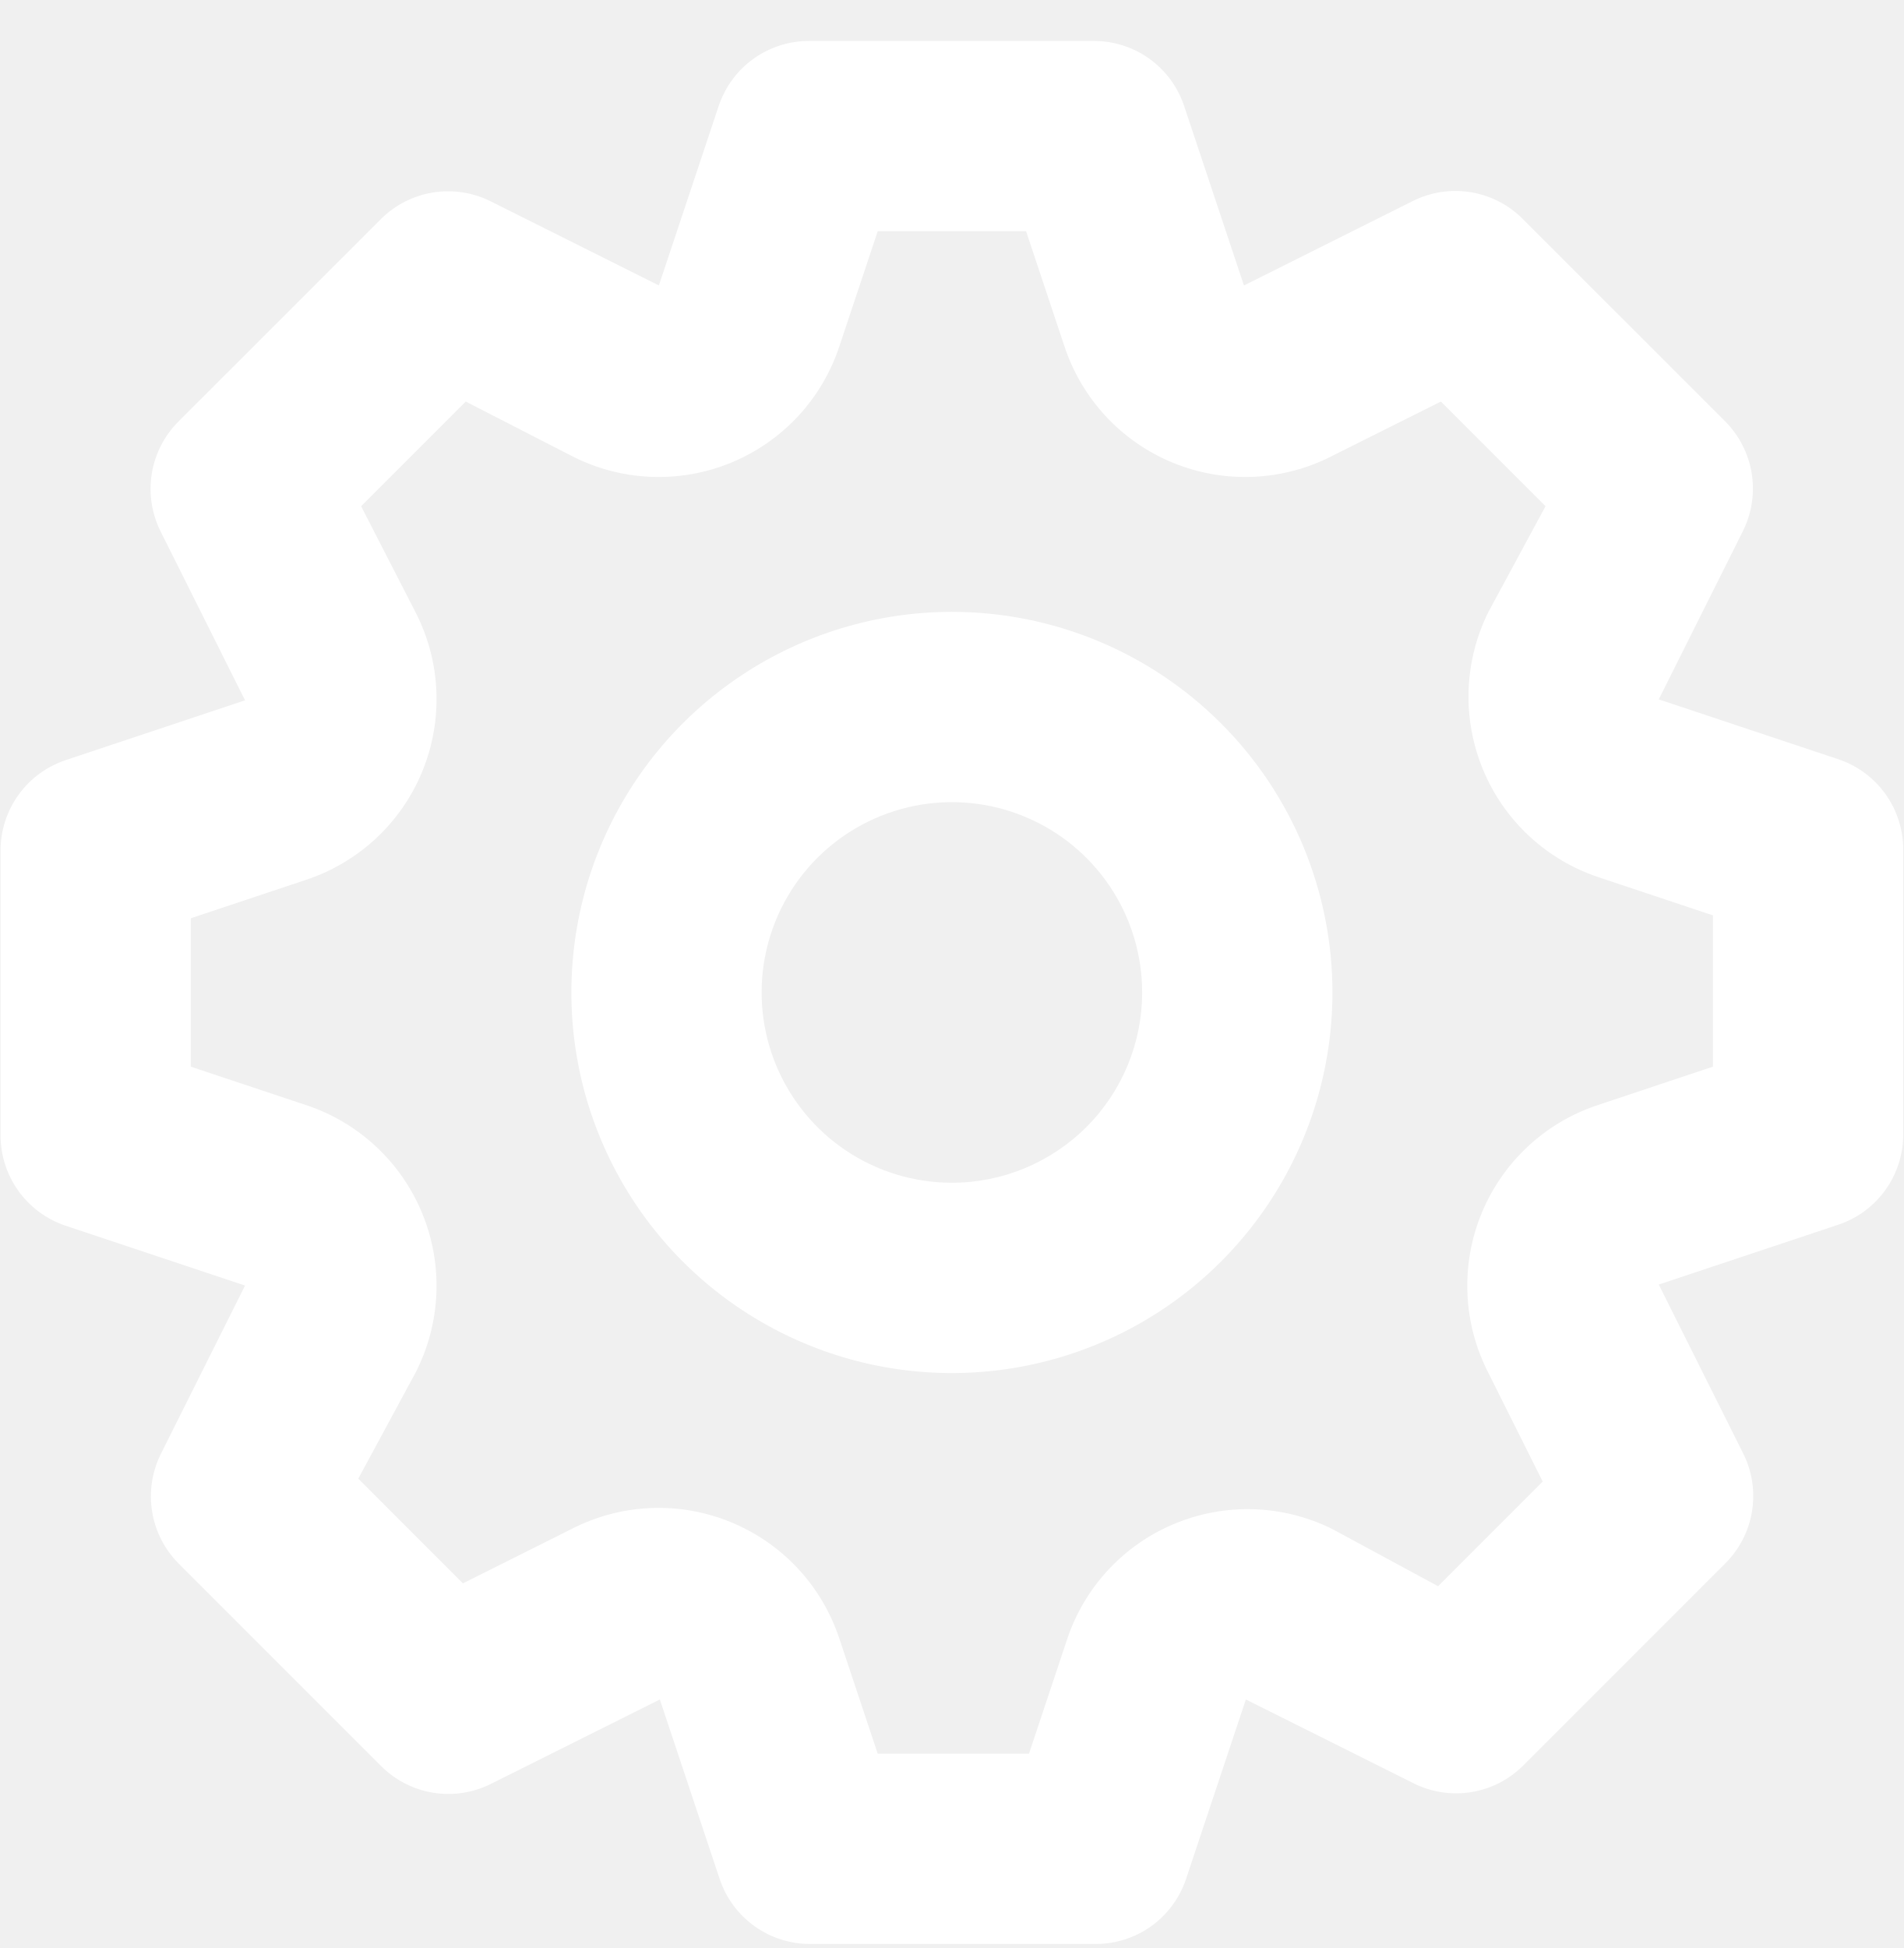
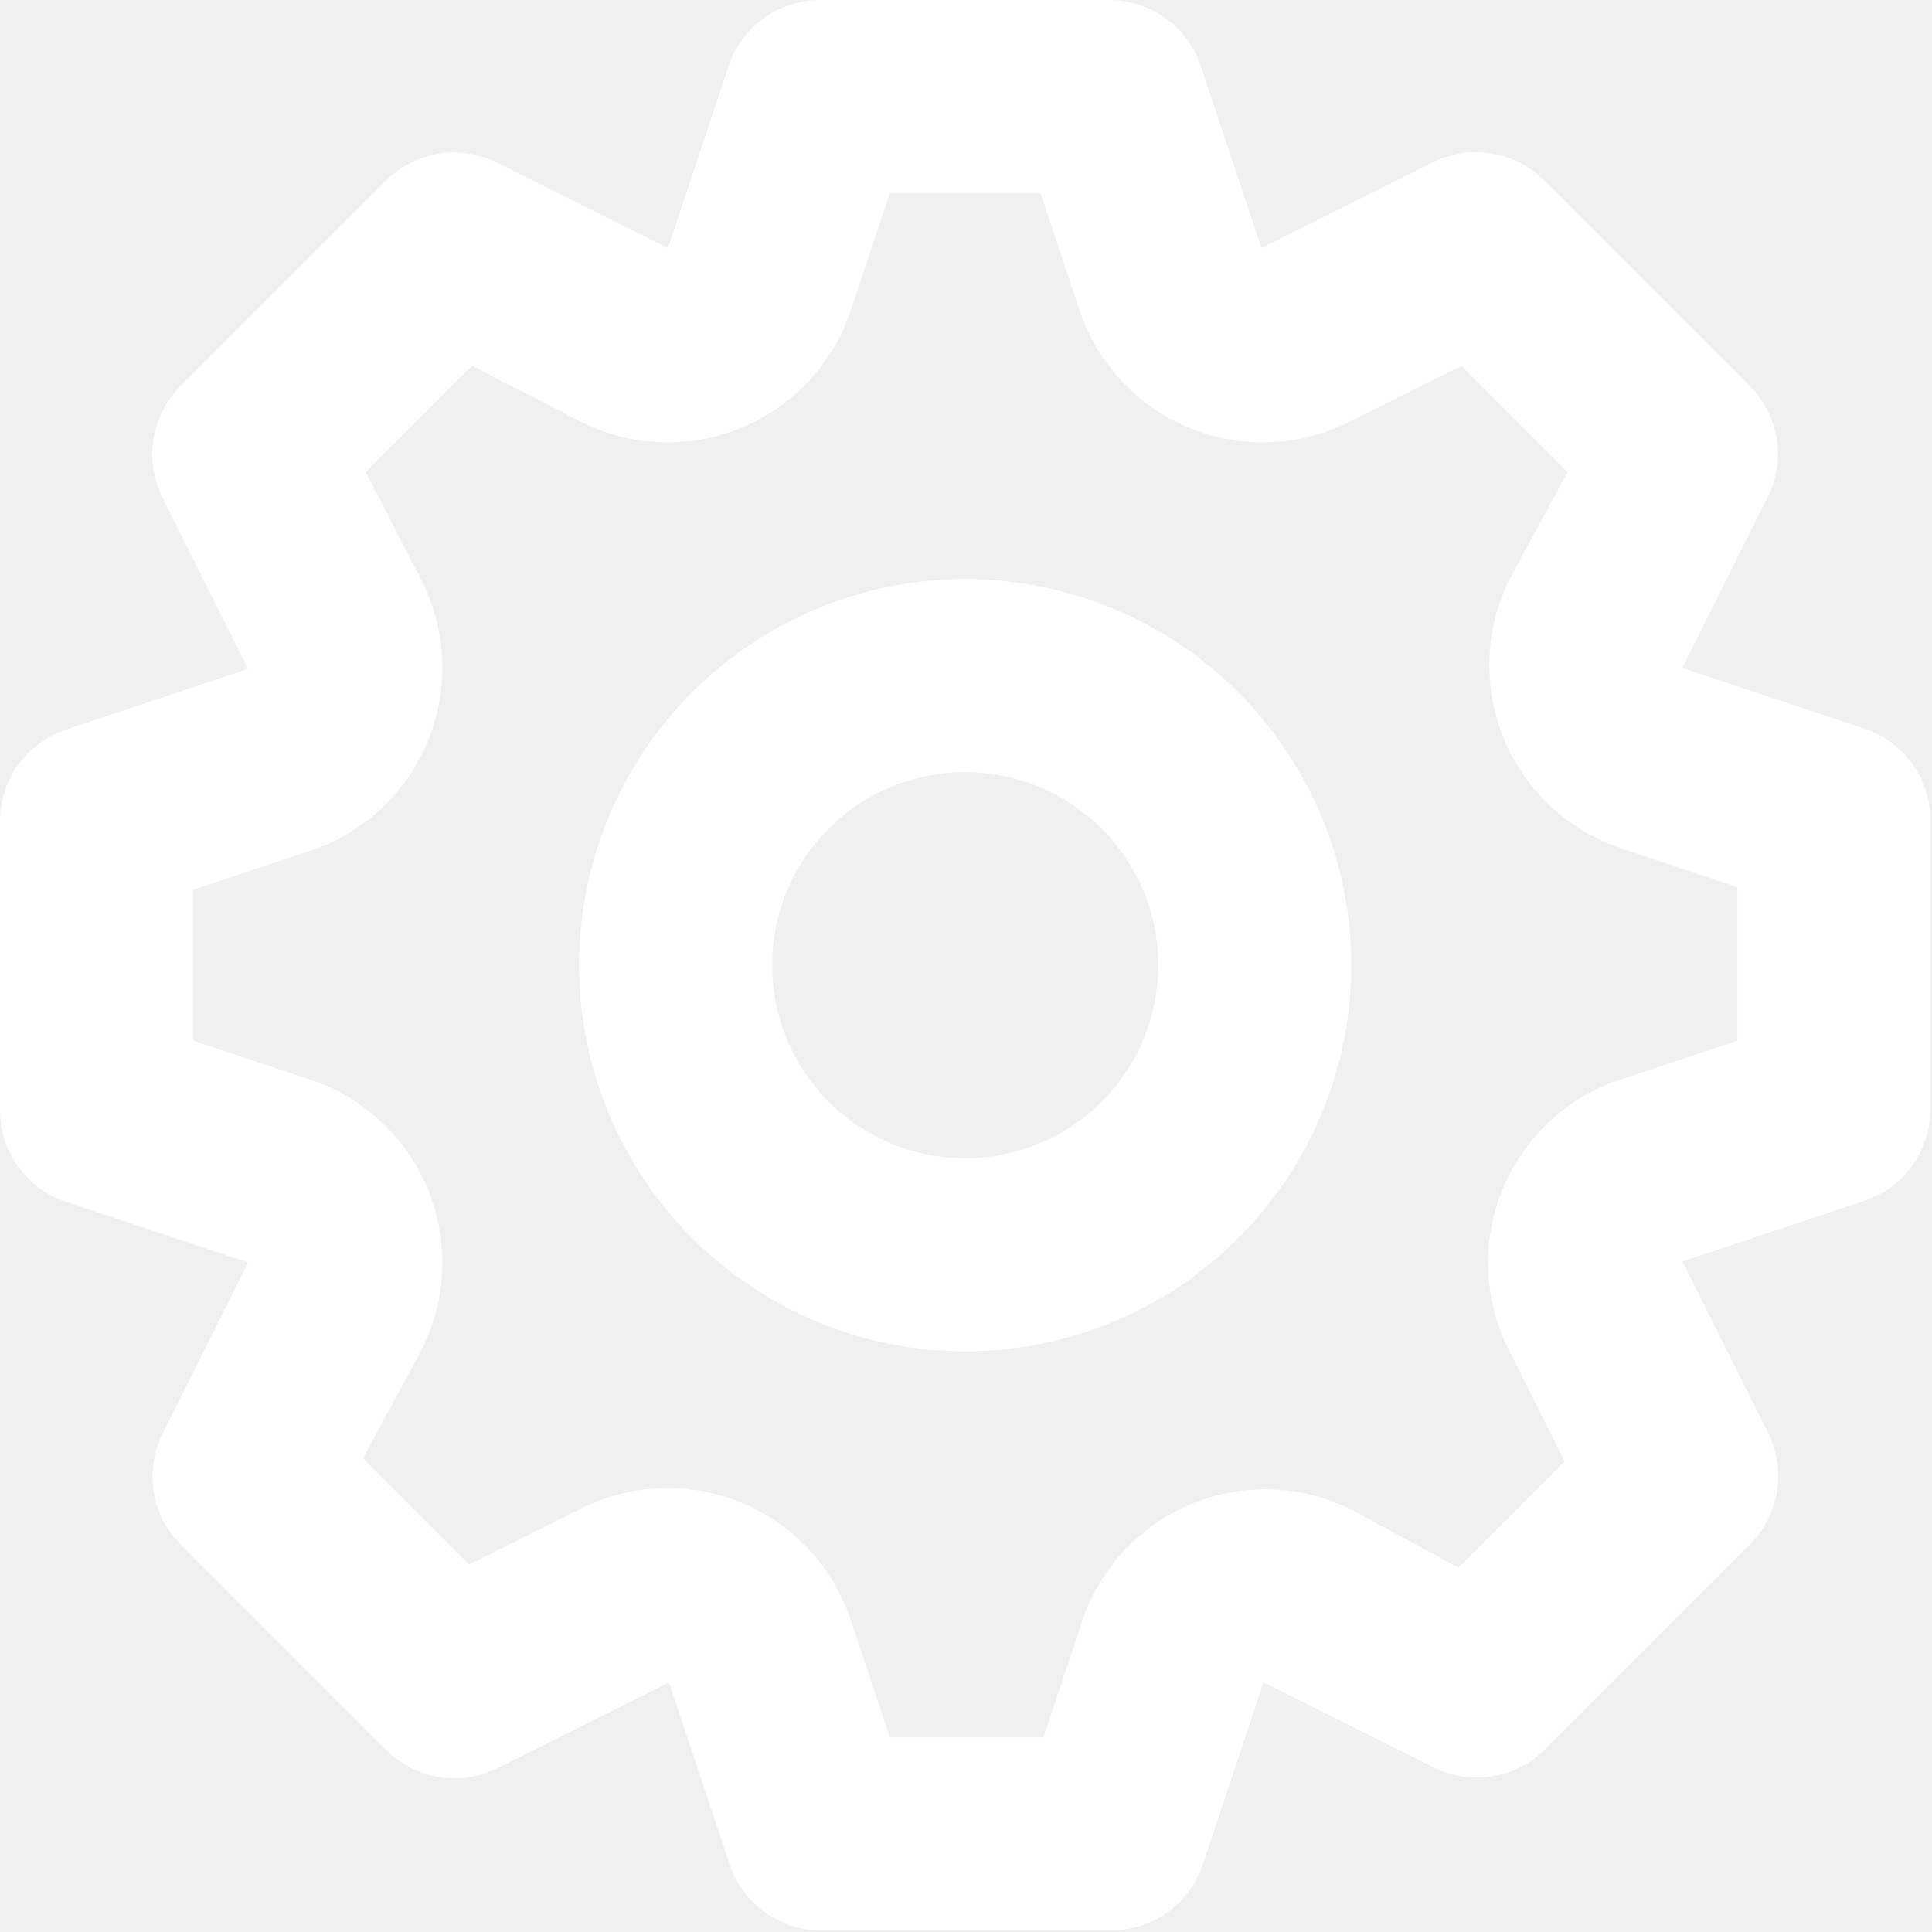
- <svg xmlns="http://www.w3.org/2000/svg" width="43" height="44" viewBox="0 0 43 44" fill="none">
-   <path d="M41.536 17.151L37.474 15.797L39.387 11.972C39.581 11.571 39.645 11.12 39.572 10.682C39.499 10.243 39.291 9.837 38.978 9.521L34.4 4.944C34.083 4.626 33.674 4.415 33.23 4.342C32.787 4.269 32.332 4.336 31.929 4.535L28.103 6.448L26.749 2.386C26.606 1.963 26.335 1.594 25.973 1.332C25.61 1.07 25.176 0.928 24.729 0.925H18.281C17.831 0.923 17.391 1.064 17.025 1.326C16.658 1.588 16.384 1.959 16.239 2.386L14.885 6.448L11.06 4.535C10.659 4.341 10.209 4.277 9.77 4.35C9.331 4.423 8.926 4.63 8.61 4.944L4.032 9.521C3.714 9.839 3.503 10.248 3.43 10.692C3.357 11.135 3.425 11.59 3.623 11.993L5.536 15.819L1.474 17.173C1.051 17.316 0.682 17.587 0.421 17.949C0.159 18.311 0.016 18.746 0.013 19.193V25.641C0.012 26.091 0.152 26.531 0.414 26.897C0.677 27.264 1.047 27.538 1.474 27.683L5.536 29.037L3.623 32.862C3.43 33.263 3.365 33.713 3.438 34.152C3.511 34.591 3.718 34.996 4.032 35.312L8.61 39.89C8.927 40.208 9.336 40.418 9.78 40.492C10.223 40.565 10.678 40.497 11.081 40.298L14.907 38.386L16.261 42.448C16.405 42.875 16.68 43.245 17.046 43.508C17.413 43.77 17.852 43.91 18.303 43.909H24.75C25.201 43.91 25.64 43.77 26.007 43.508C26.373 43.245 26.648 42.875 26.792 42.448L28.146 38.386L31.972 40.298C32.37 40.487 32.816 40.55 33.25 40.477C33.685 40.404 34.086 40.199 34.4 39.89L38.978 35.312C39.296 34.995 39.507 34.585 39.58 34.142C39.653 33.699 39.586 33.244 39.387 32.841L37.474 29.015L41.536 27.661C41.959 27.518 42.328 27.247 42.59 26.884C42.851 26.522 42.994 26.088 42.997 25.641V19.193C42.998 18.742 42.858 18.303 42.596 17.936C42.334 17.57 41.963 17.295 41.536 17.151ZM38.699 24.093L36.12 24.953C35.527 25.145 34.983 25.464 34.525 25.888C34.068 26.312 33.708 26.83 33.471 27.407C33.234 27.983 33.125 28.604 33.152 29.227C33.178 29.85 33.341 30.46 33.627 31.014L34.852 33.464L32.488 35.828L30.102 34.538C29.551 34.264 28.947 34.111 28.332 34.09C27.716 34.069 27.104 34.181 26.535 34.417C25.966 34.653 25.455 35.009 25.036 35.46C24.617 35.911 24.3 36.447 24.106 37.032L23.246 39.611H19.829L18.969 37.032C18.776 36.439 18.457 35.895 18.034 35.437C17.61 34.98 17.092 34.62 16.515 34.383C15.939 34.145 15.318 34.036 14.695 34.063C14.072 34.09 13.462 34.252 12.908 34.538L10.458 35.764L8.094 33.399L9.383 31.014C9.669 30.46 9.832 29.85 9.858 29.227C9.885 28.604 9.776 27.983 9.539 27.407C9.302 26.83 8.942 26.312 8.485 25.888C8.027 25.464 7.483 25.145 6.89 24.953L4.311 24.093V20.741L6.89 19.881C7.483 19.688 8.027 19.369 8.485 18.946C8.942 18.522 9.302 18.004 9.539 17.427C9.776 16.851 9.885 16.229 9.858 15.606C9.832 14.983 9.669 14.374 9.383 13.82L8.158 11.434L10.522 9.07L12.908 10.295C13.462 10.581 14.072 10.743 14.695 10.77C15.318 10.797 15.939 10.688 16.515 10.451C17.092 10.214 17.61 9.854 18.034 9.397C18.457 8.939 18.776 8.395 18.969 7.802L19.829 5.223H23.181L24.041 7.802C24.233 8.395 24.553 8.939 24.976 9.397C25.4 9.854 25.918 10.214 26.495 10.451C27.071 10.688 27.692 10.797 28.315 10.77C28.938 10.743 29.548 10.581 30.102 10.295L32.552 9.07L34.916 11.434L33.627 13.82C33.352 14.371 33.199 14.975 33.178 15.59C33.157 16.206 33.269 16.818 33.505 17.387C33.741 17.956 34.097 18.467 34.548 18.886C34.999 19.305 35.535 19.622 36.12 19.816L38.699 20.676V24.093ZM21.505 13.82C19.805 13.82 18.143 14.324 16.729 15.269C15.315 16.213 14.213 17.556 13.562 19.127C12.912 20.698 12.742 22.426 13.073 24.094C13.405 25.762 14.224 27.294 15.426 28.496C16.628 29.698 18.16 30.517 19.828 30.849C21.495 31.18 23.224 31.01 24.795 30.359C26.366 29.709 27.708 28.607 28.653 27.193C29.598 25.779 30.102 24.117 30.102 22.417C30.102 20.137 29.196 17.95 27.584 16.338C25.972 14.726 23.785 13.82 21.505 13.82V13.82ZM21.505 26.715C20.655 26.715 19.824 26.463 19.117 25.991C18.41 25.519 17.859 24.847 17.534 24.062C17.208 23.276 17.123 22.412 17.289 21.578C17.455 20.744 17.864 19.979 18.465 19.377C19.067 18.776 19.833 18.367 20.666 18.201C21.5 18.035 22.364 18.12 23.15 18.446C23.935 18.771 24.607 19.322 25.079 20.029C25.551 20.736 25.803 21.567 25.803 22.417C25.803 23.557 25.351 24.65 24.544 25.456C23.738 26.262 22.645 26.715 21.505 26.715Z" fill="white" />
+ <svg xmlns="http://www.w3.org/2000/svg" width="49" height="49" viewBox="0 0 49 49" fill="none">
+   <path d="M47.295 18.482L42.669 16.94L44.847 12.583C45.068 12.127 45.142 11.613 45.059 11.113C44.975 10.614 44.739 10.152 44.382 9.792L39.168 4.578C38.806 4.216 38.34 3.976 37.835 3.893C37.33 3.809 36.812 3.886 36.353 4.113L31.995 6.291L30.453 1.665C30.29 1.182 29.981 0.763 29.569 0.465C29.156 0.166 28.661 0.004 28.152 8.1605e-06H20.808C20.295 -0.001 19.794 0.159 19.377 0.457C18.959 0.756 18.647 1.178 18.482 1.665L16.94 6.291L12.583 4.113C12.127 3.892 11.613 3.818 11.113 3.901C10.614 3.985 10.152 4.221 9.792 4.578L4.578 9.792C4.216 10.154 3.976 10.62 3.893 11.125C3.809 11.63 3.886 12.148 4.113 12.607L6.291 16.965L1.665 18.507C1.182 18.67 0.763 18.979 0.465 19.391C0.166 19.804 0.004 20.299 8.1605e-06 20.808V28.152C-0.001 28.665 0.159 29.166 0.457 29.583C0.756 30 1.178 30.313 1.665 30.478L6.291 32.02L4.113 36.377C3.892 36.833 3.818 37.347 3.901 37.847C3.985 38.347 4.221 38.808 4.578 39.168L9.792 44.382C10.154 44.744 10.62 44.984 11.125 45.067C11.63 45.151 12.148 45.074 12.607 44.847L16.965 42.669L18.507 47.295C18.671 47.782 18.984 48.204 19.401 48.503C19.819 48.801 20.319 48.961 20.832 48.96H28.177C28.69 48.961 29.19 48.801 29.608 48.503C30.025 48.204 30.338 47.782 30.502 47.295L32.044 42.669L36.402 44.847C36.855 45.063 37.363 45.134 37.858 45.05C38.353 44.967 38.81 44.734 39.168 44.382L44.382 39.168C44.744 38.806 44.984 38.34 45.067 37.835C45.151 37.33 45.074 36.812 44.847 36.353L42.669 31.995L47.295 30.453C47.778 30.29 48.197 29.981 48.496 29.569C48.794 29.156 48.956 28.661 48.96 28.152V20.808C48.961 20.295 48.801 19.794 48.503 19.377C48.204 18.959 47.782 18.647 47.295 18.482ZM44.064 26.39L41.127 27.369C40.451 27.588 39.831 27.951 39.31 28.434C38.789 28.916 38.379 29.506 38.109 30.163C37.839 30.82 37.715 31.528 37.746 32.237C37.776 32.947 37.961 33.641 38.287 34.272L39.682 37.063L36.989 39.756L34.272 38.287C33.644 37.974 32.957 37.8 32.256 37.776C31.555 37.752 30.857 37.879 30.209 38.148C29.561 38.417 28.979 38.823 28.502 39.337C28.024 39.85 27.663 40.461 27.442 41.127L26.463 44.064H22.571L21.591 41.127C21.372 40.451 21.009 39.831 20.526 39.31C20.044 38.789 19.454 38.379 18.797 38.109C18.14 37.839 17.432 37.715 16.723 37.746C16.013 37.776 15.319 37.961 14.688 38.287L11.897 39.682L9.204 36.989L10.673 34.272C10.999 33.641 11.184 32.947 11.214 32.237C11.245 31.528 11.121 30.82 10.851 30.163C10.581 29.506 10.171 28.916 9.65 28.434C9.129 27.951 8.509 27.588 7.834 27.369L4.896 26.39V22.571L7.834 21.591C8.509 21.372 9.129 21.009 9.65 20.526C10.171 20.044 10.581 19.454 10.851 18.797C11.121 18.14 11.245 17.432 11.214 16.723C11.184 16.013 10.999 15.319 10.673 14.688L9.278 11.971L11.971 9.278L14.688 10.673C15.319 10.999 16.013 11.184 16.723 11.214C17.432 11.245 18.14 11.121 18.797 10.851C19.454 10.581 20.044 10.171 20.526 9.65C21.009 9.129 21.372 8.509 21.591 7.834L22.571 4.896H26.39L27.369 7.834C27.588 8.509 27.951 9.129 28.434 9.65C28.916 10.171 29.506 10.581 30.163 10.851C30.82 11.121 31.528 11.245 32.237 11.214C32.947 11.184 33.641 10.999 34.272 10.673L37.063 9.278L39.756 11.971L38.287 14.688C37.974 15.316 37.8 16.003 37.776 16.704C37.752 17.405 37.879 18.103 38.148 18.751C38.417 19.399 38.823 19.981 39.337 20.458C39.85 20.936 40.461 21.297 41.127 21.518L44.064 22.497V26.39ZM24.48 14.688C22.543 14.688 20.65 15.262 19.04 16.338C17.43 17.414 16.174 18.944 15.433 20.733C14.692 22.522 14.498 24.491 14.876 26.39C15.254 28.29 16.187 30.035 17.556 31.404C18.925 32.773 20.67 33.706 22.57 34.084C24.469 34.462 26.438 34.268 28.227 33.527C30.017 32.785 31.546 31.53 32.622 29.92C33.698 28.31 34.272 26.417 34.272 24.48C34.272 21.883 33.24 19.392 31.404 17.556C29.568 15.72 27.077 14.688 24.48 14.688V14.688ZM24.48 29.376C23.512 29.376 22.565 29.089 21.76 28.551C20.955 28.013 20.327 27.248 19.957 26.354C19.586 25.459 19.489 24.475 19.678 23.525C19.867 22.575 20.333 21.703 21.018 21.018C21.703 20.333 22.575 19.867 23.525 19.678C24.475 19.489 25.459 19.586 26.354 19.957C27.248 20.327 28.013 20.955 28.551 21.76C29.089 22.565 29.376 23.512 29.376 24.48C29.376 25.779 28.86 27.024 27.942 27.942C27.024 28.86 25.779 29.376 24.48 29.376Z" fill="white" />
</svg>
